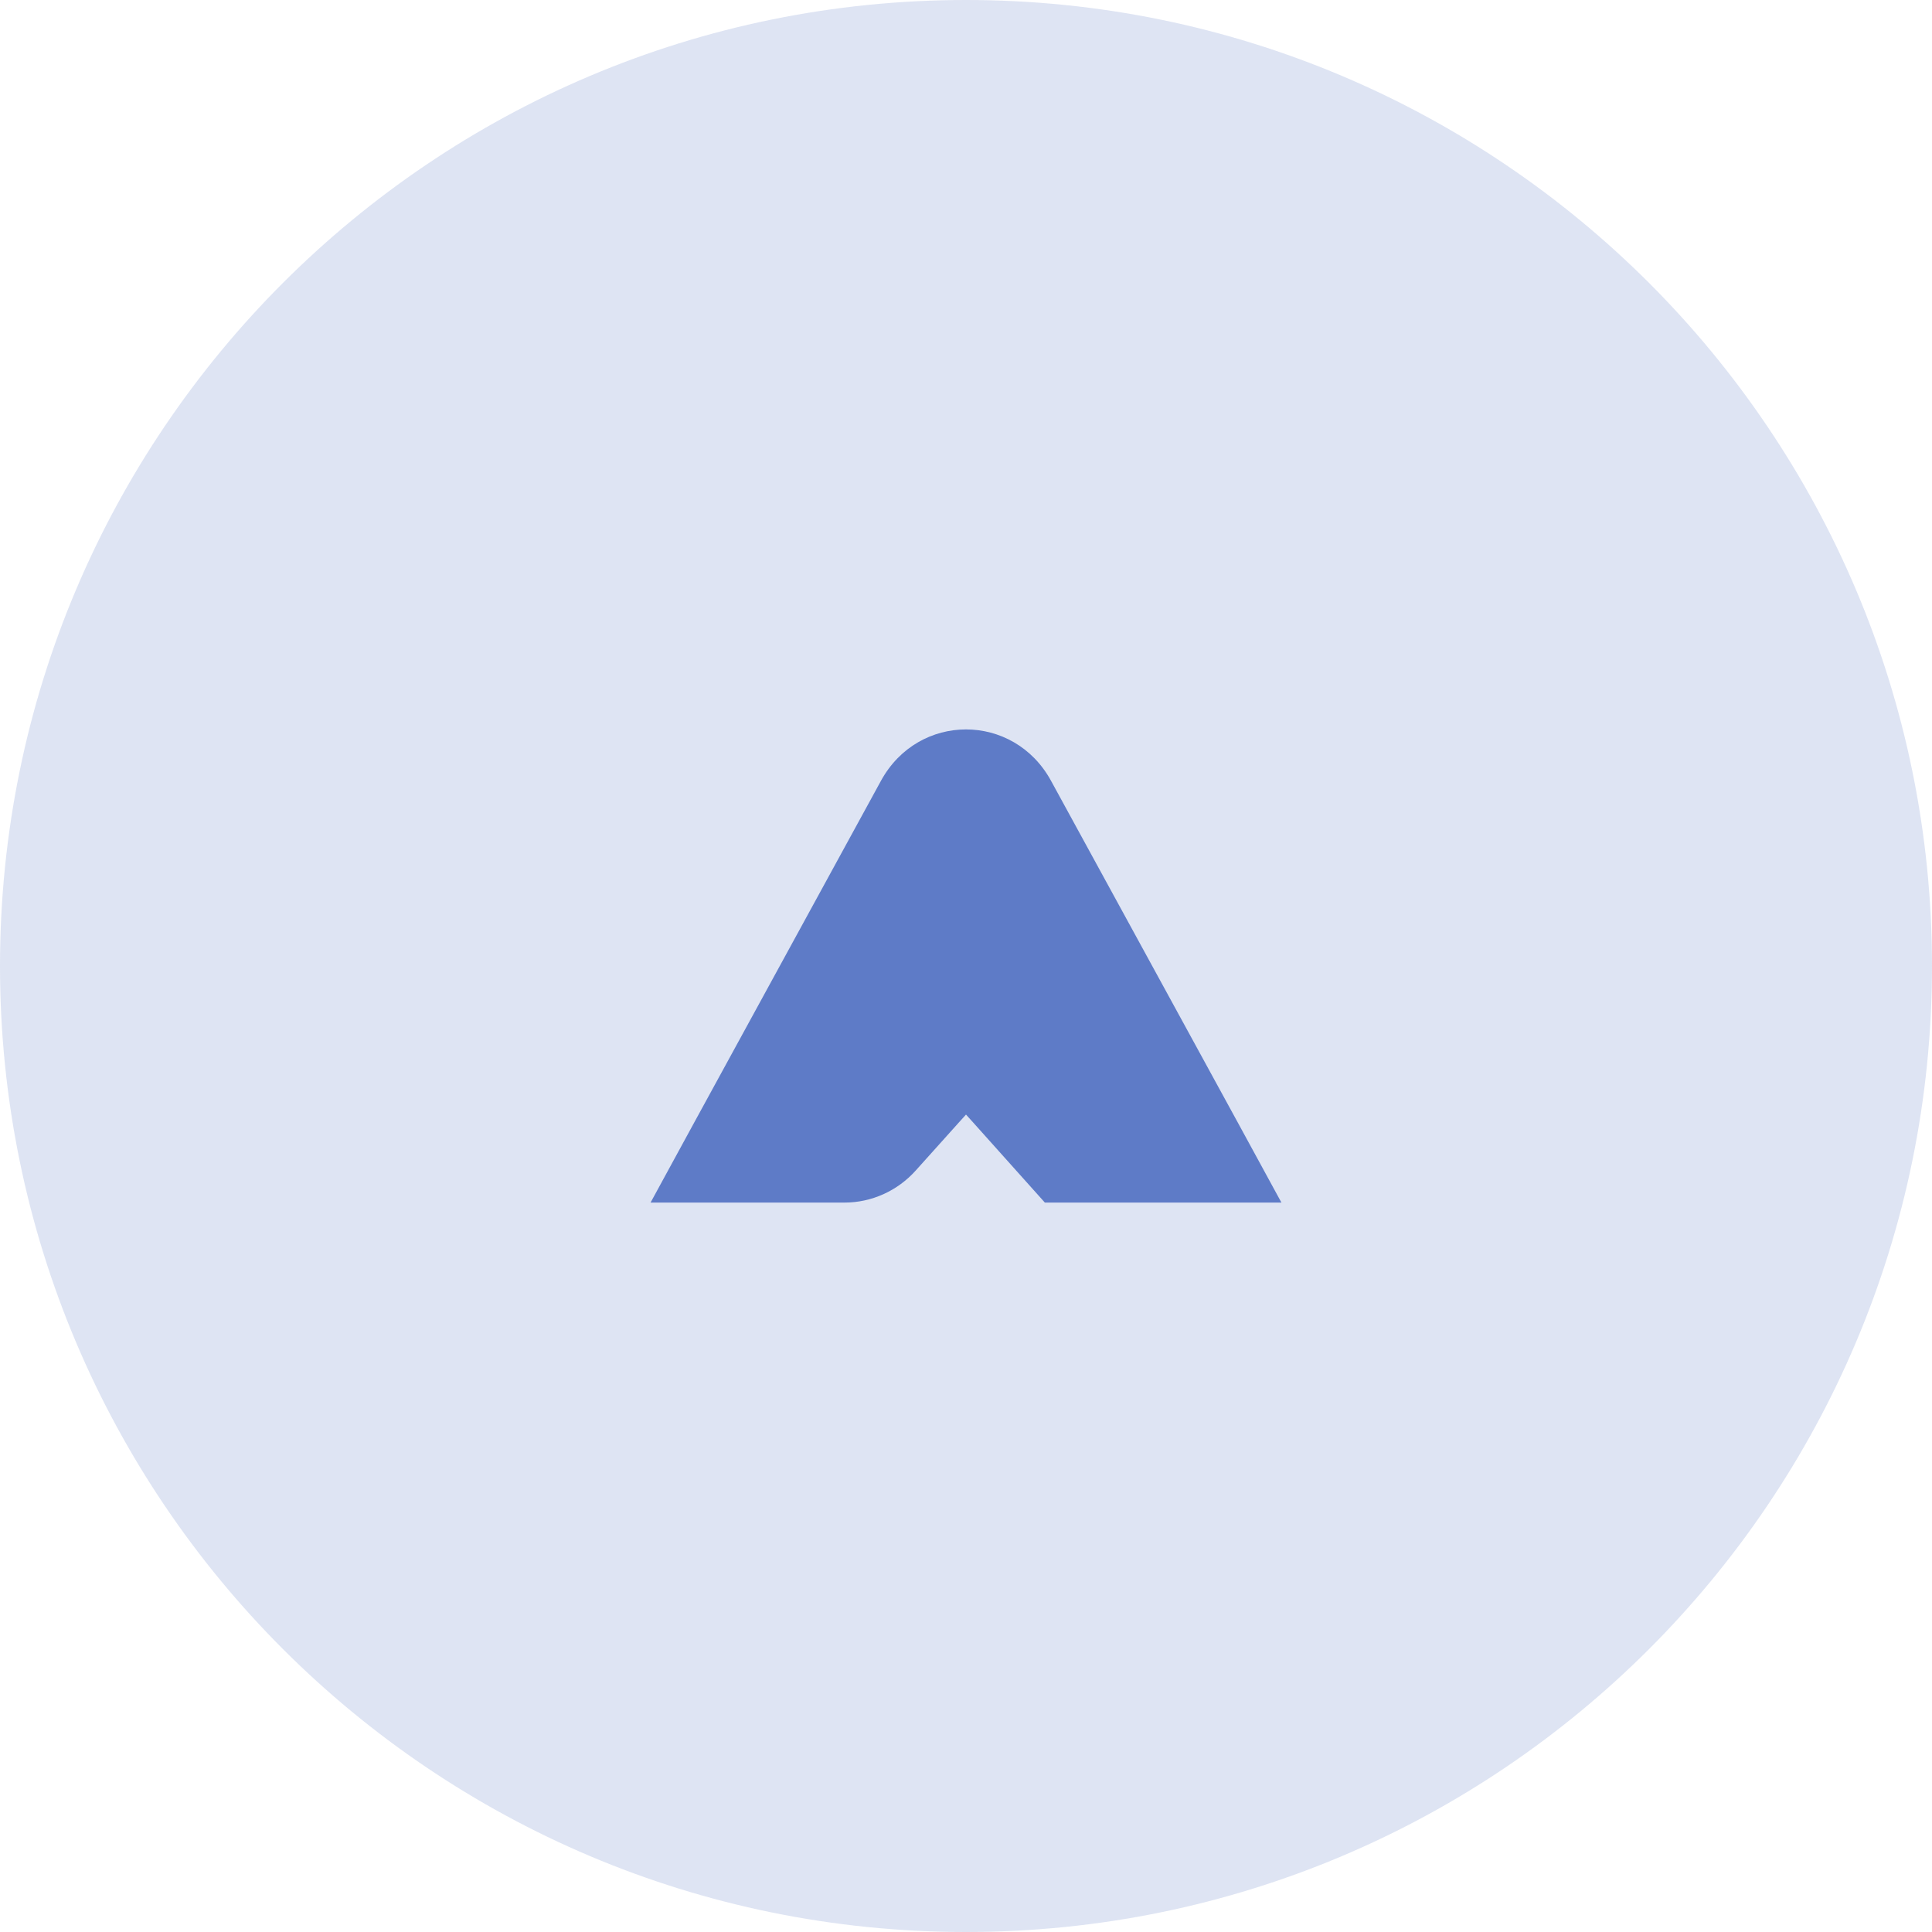
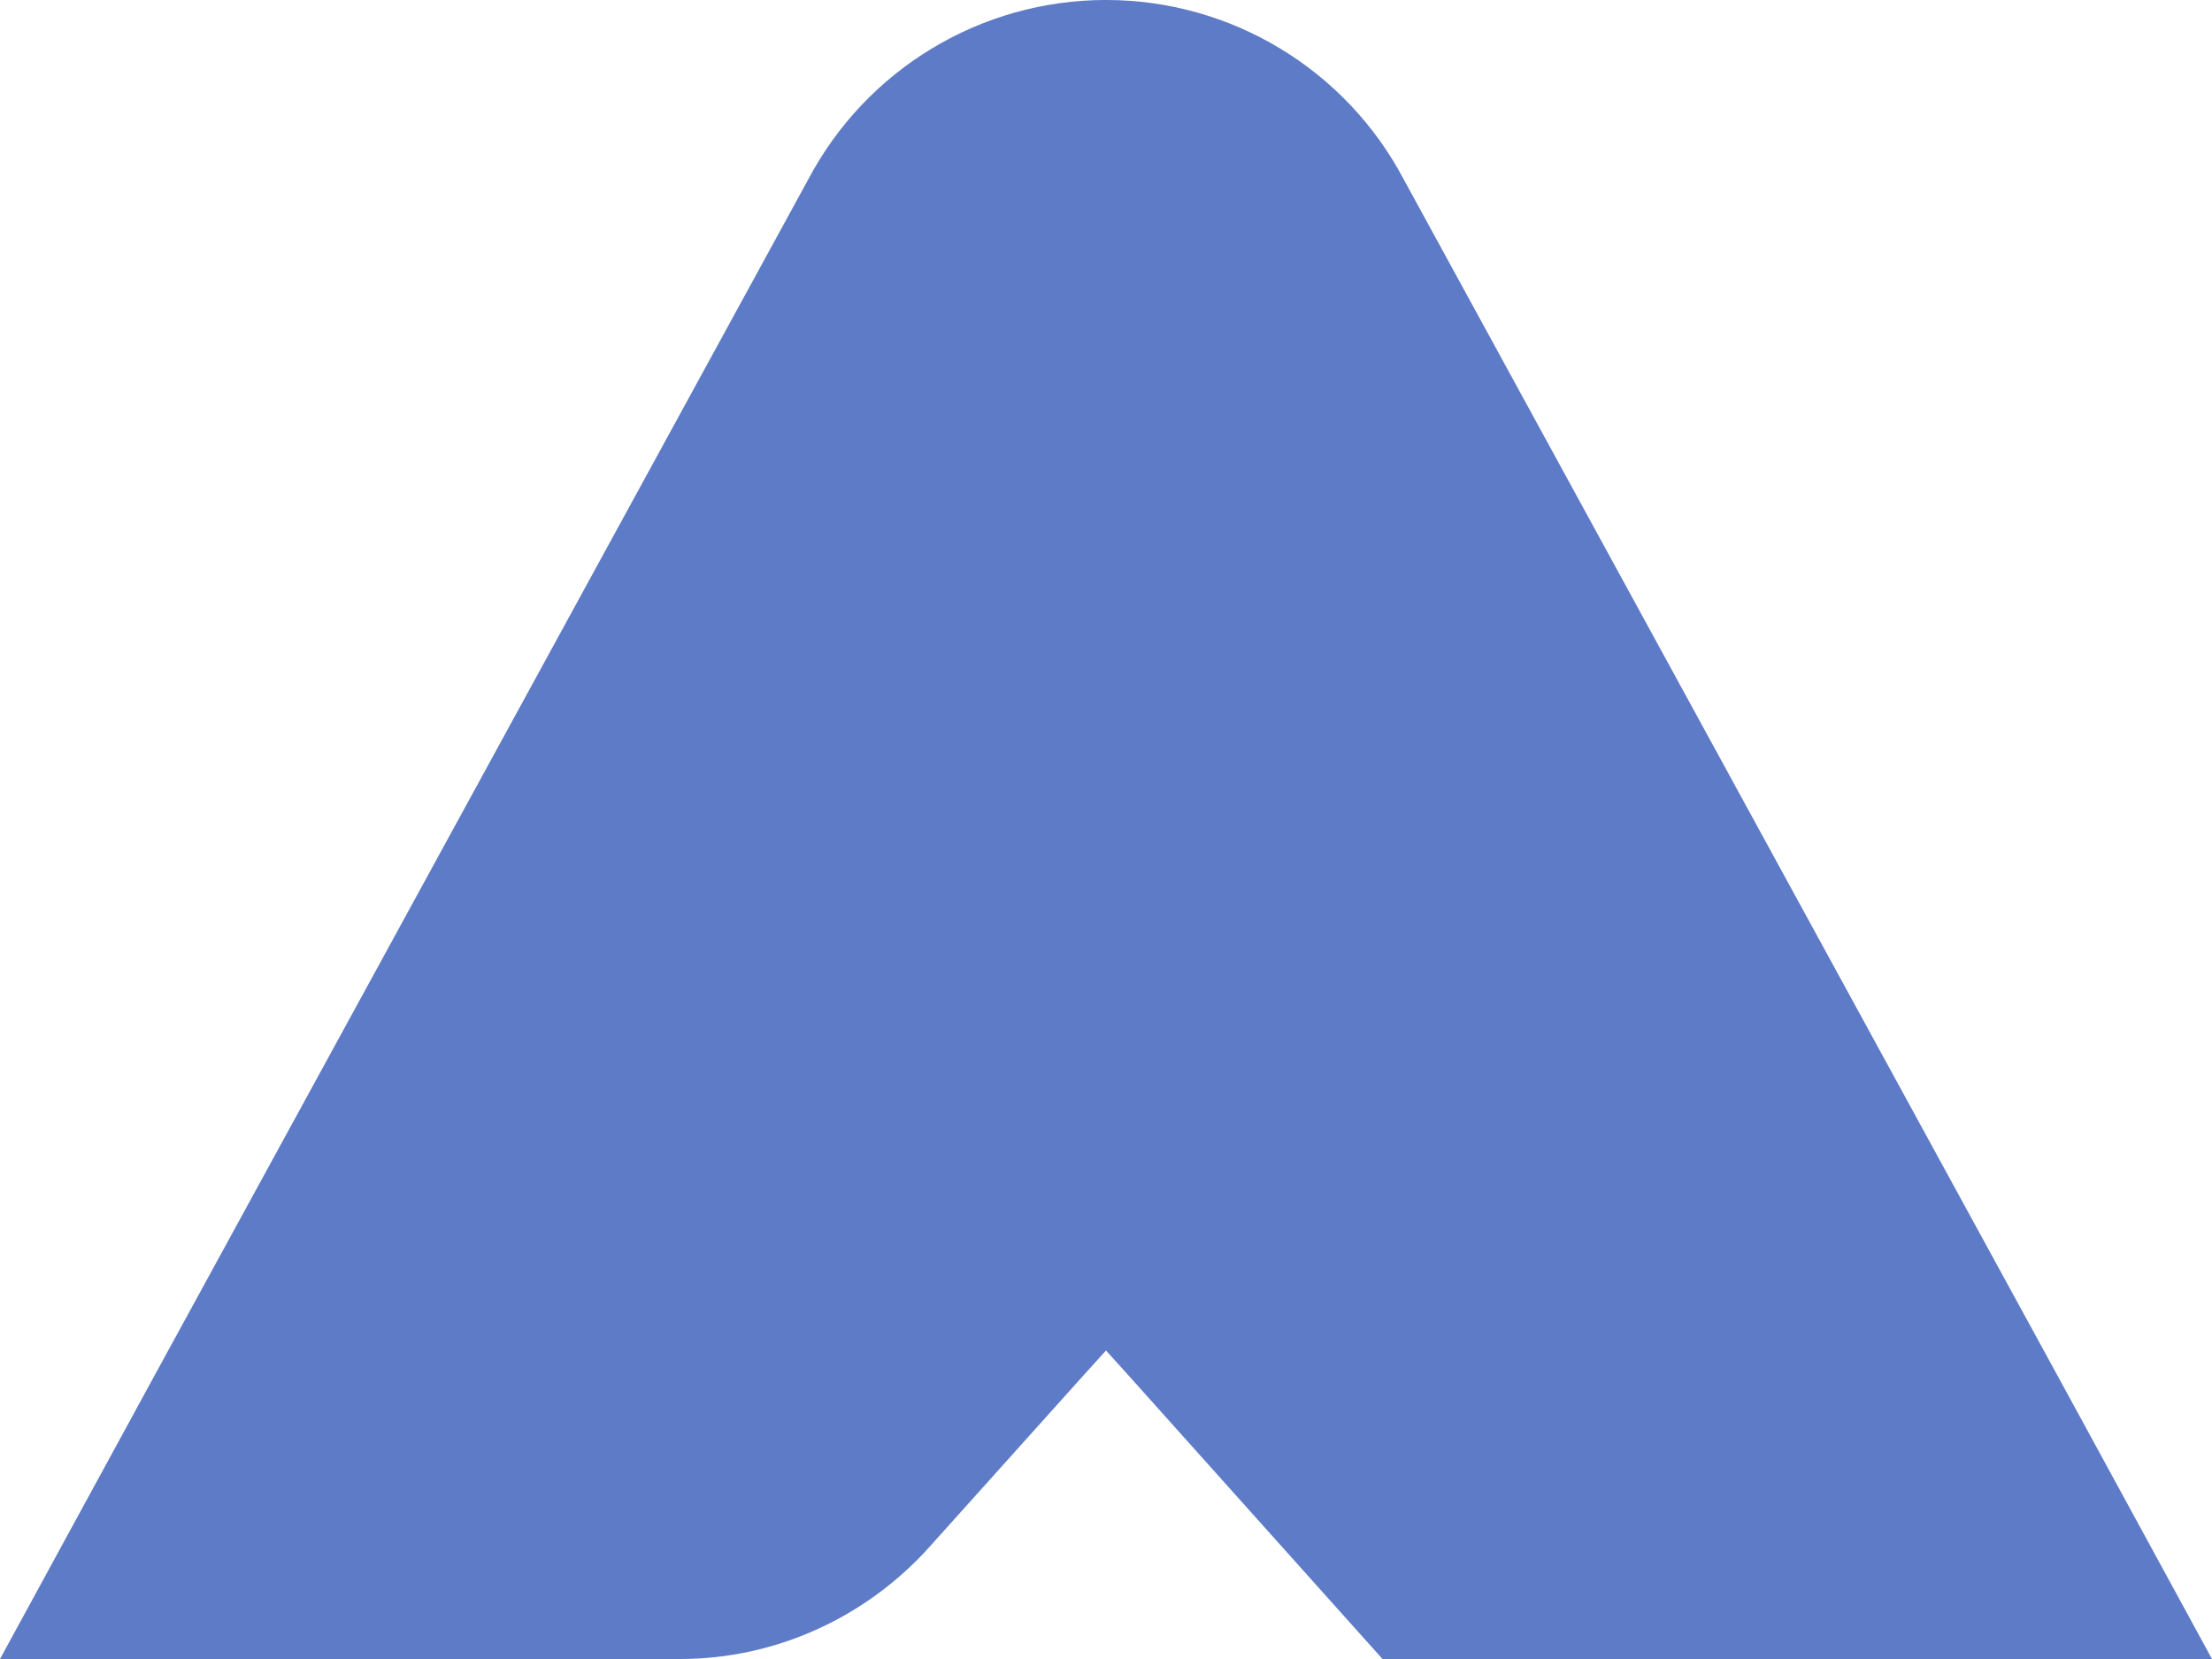
- <svg xmlns="http://www.w3.org/2000/svg" width="98" height="98" viewBox="0 0 98 98" fill="none">
-   <circle cx="49" cy="49" r="49" fill="#5E7BC7" fill-opacity="0.2" />
-   <path d="M62.79 56.946L53.31 39.6C51.41 36.133 46.59 36.133 44.69 39.6L35.21 56.946L33 61H42.84C44.21 61 45.53 60.407 46.46 59.363L48.63 56.946L49 56.537L49.37 56.946L53 61H65L62.79 56.946Z" fill="#5E7BC7" />
+ <svg xmlns="http://www.w3.org/2000/svg" width="32" height="24" fill="none" viewBox="0 0 32 24">
+   <path fill="#5E7BC7" d="M29.79 19.946L20.31 2.6a4.872 4.872 0 00-8.62 0L2.21 19.946 0 24h9.84c1.37 0 2.69-.593 3.62-1.637l2.17-2.417.37-.409.37.41L20 24h12l-2.21-4.054z" />
</svg>
